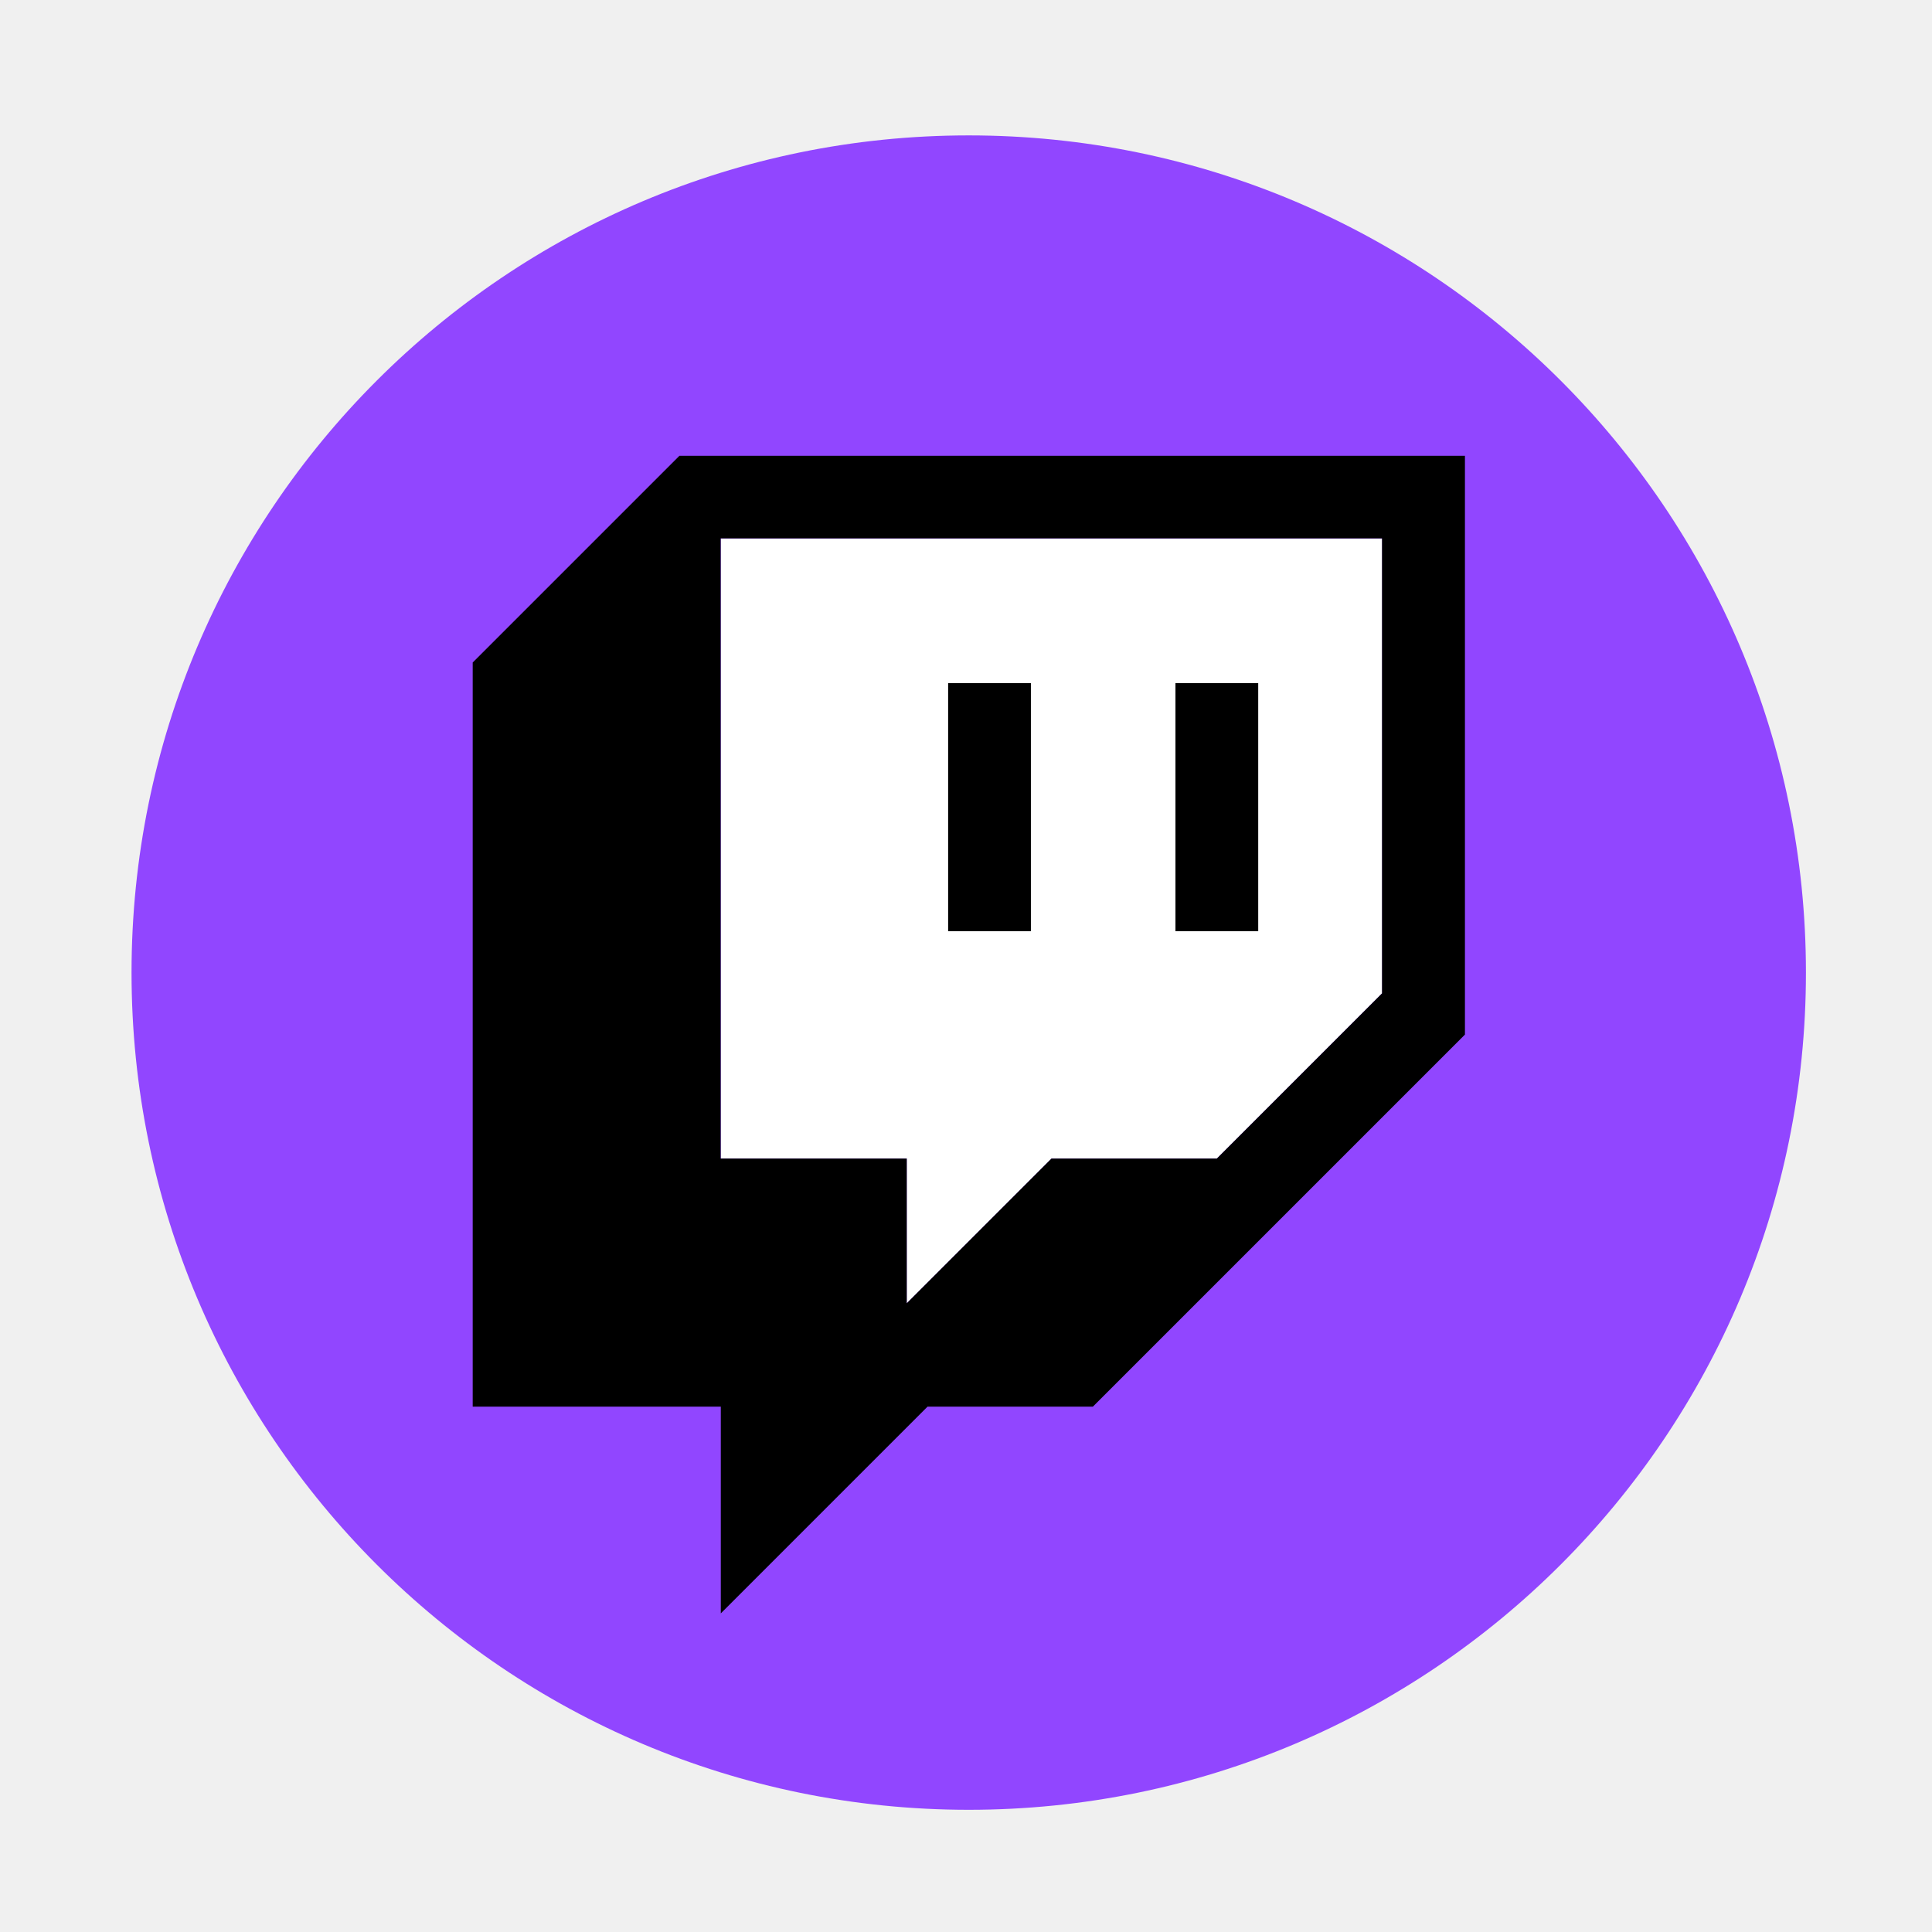
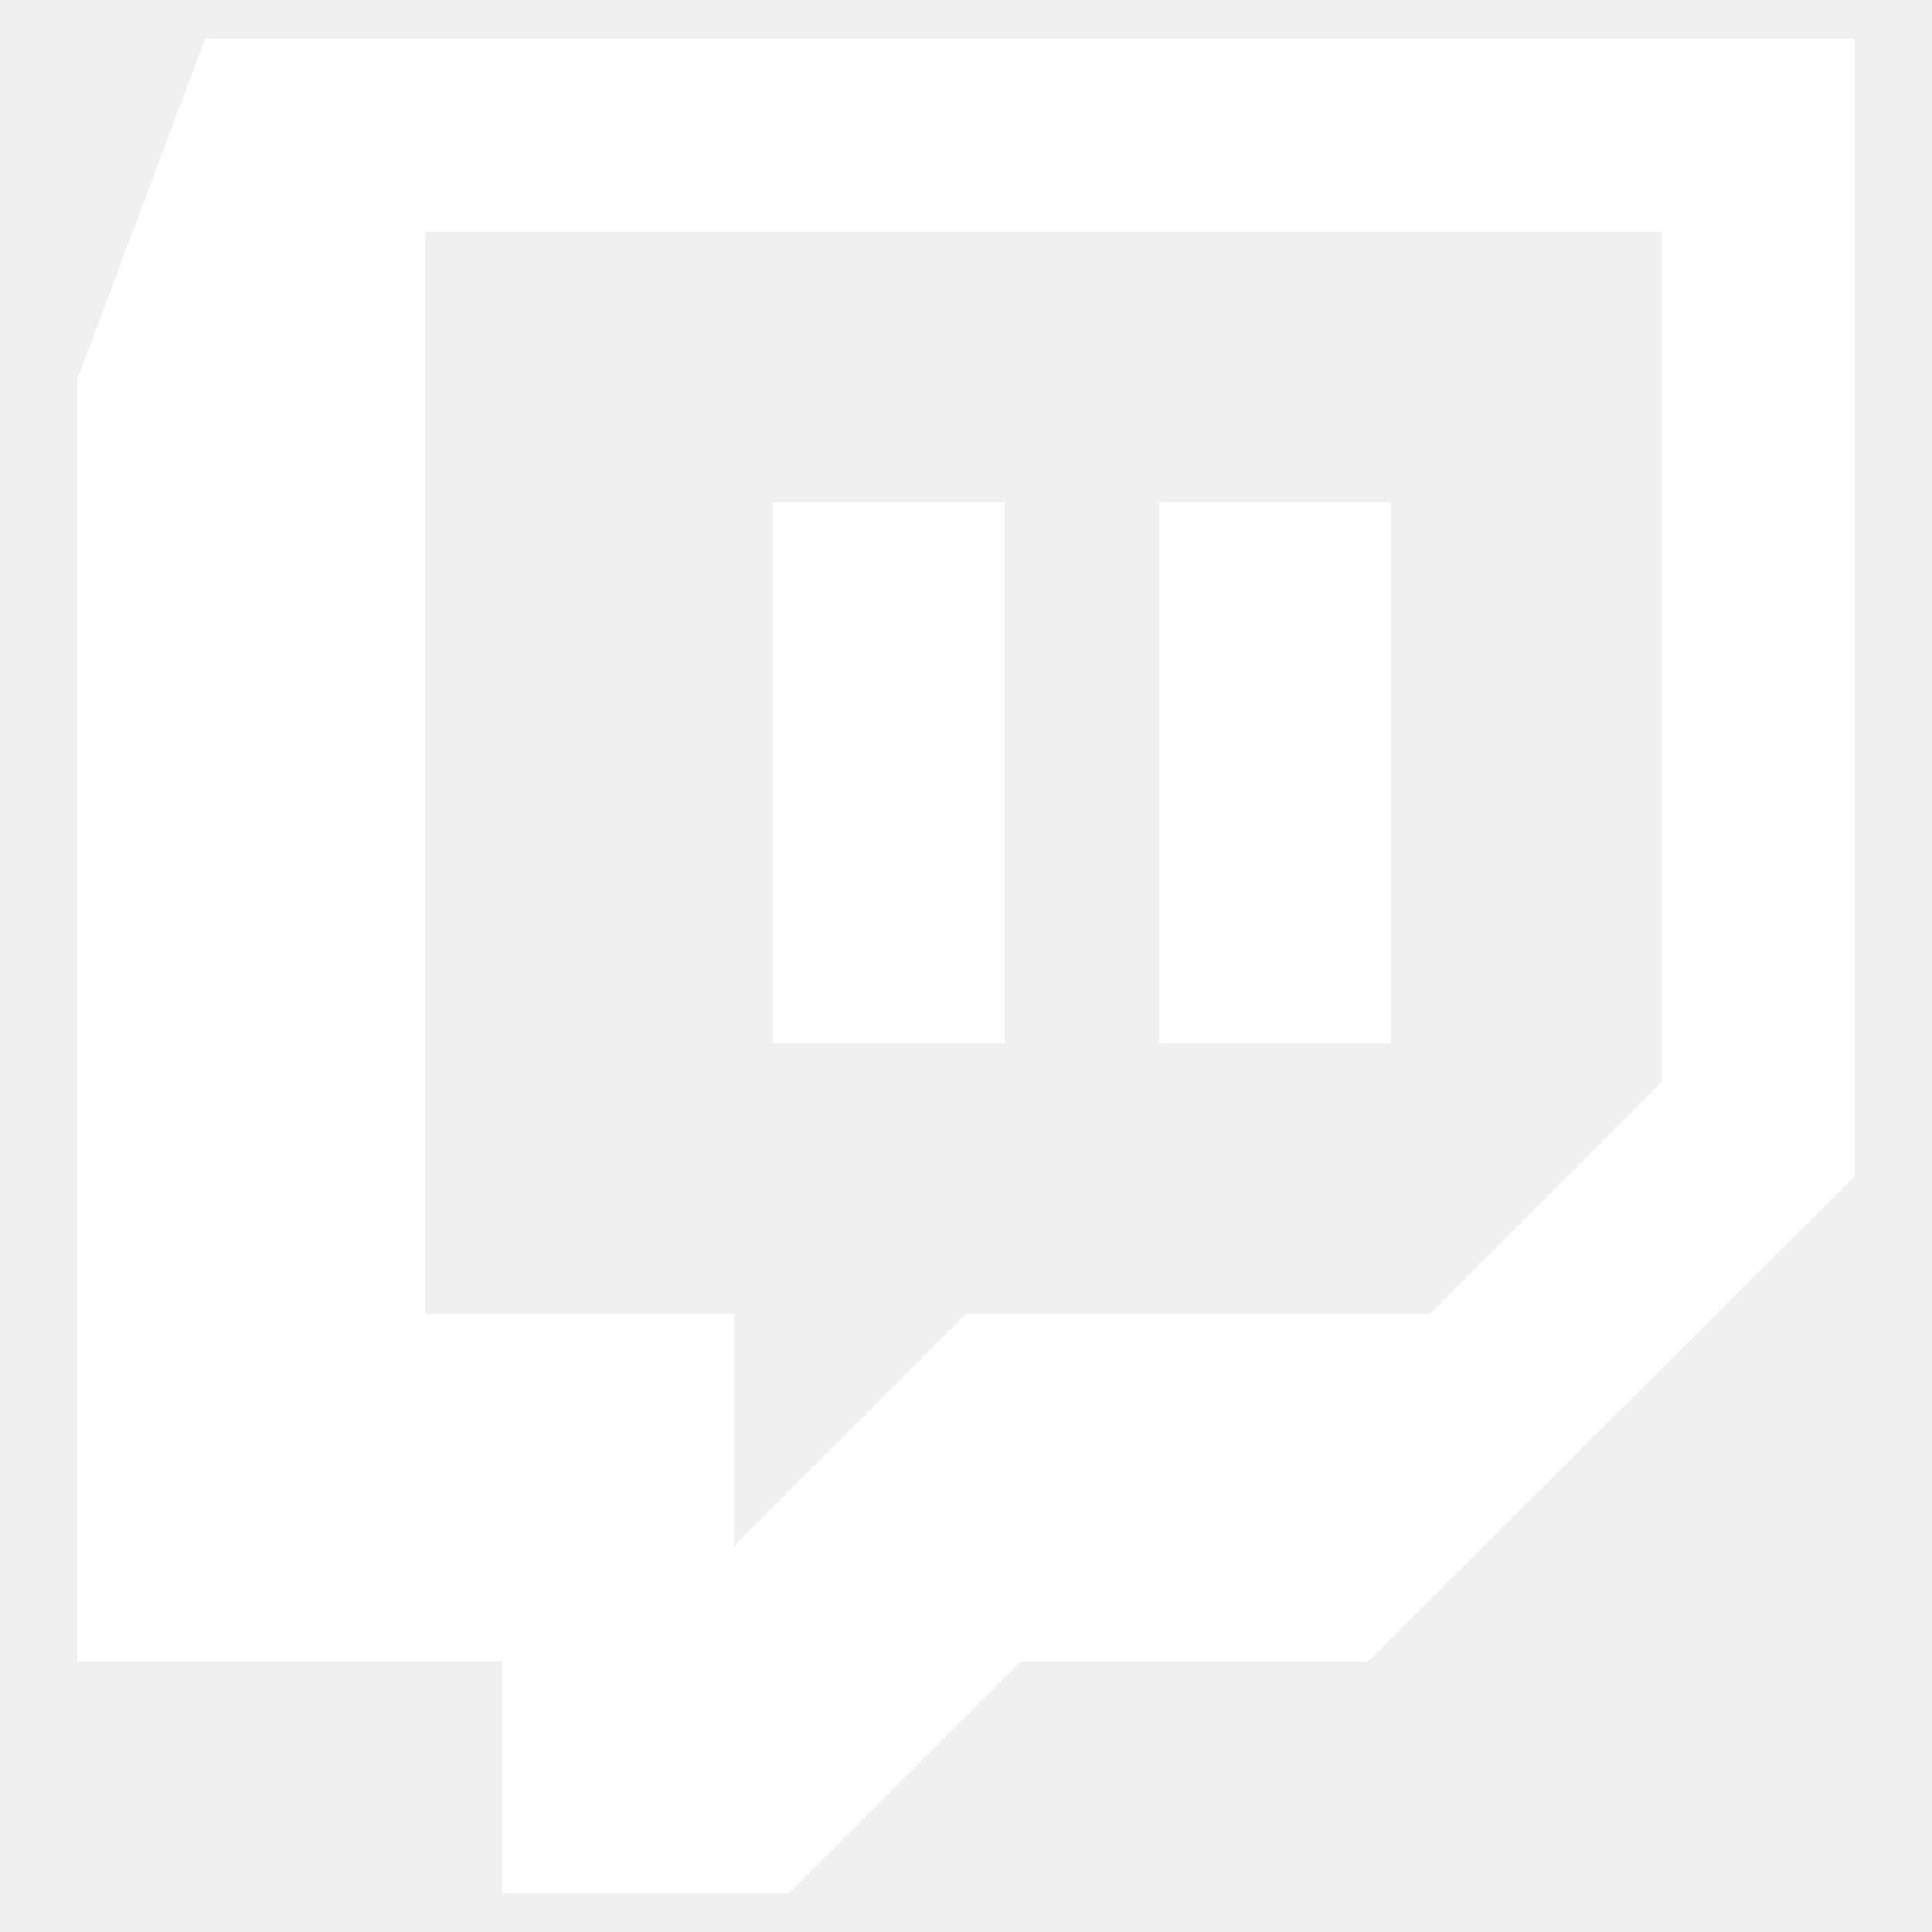
- <svg xmlns="http://www.w3.org/2000/svg" id="Graphic_Elements" data-name="Graphic Elements" viewBox="0 0 120 120">
-   <defs>
-     <style>
-       .cls-1, .cls-2, .cls-3 {
-         stroke-width: 0px;
-       }
- 
-       .cls-2 {
-         fill: #9146ff;
-       }
- 
-       .cls-3 {
-         fill: #fff;
-       }
-     </style>
-   </defs>
-   <circle class="cls-2" cx="60.17" cy="60.41" r="52" />
-   <g>
-     <polygon class="cls-3" points="85.85 61.69 75.58 71.96 65.31 71.96 56.32 80.95 56.32 71.96 44.77 71.96 44.77 33.45 85.85 33.45 85.85 61.69" />
-     <g id="Layer_1-2" data-name="Layer 1-2">
-       <path class="cls-1" d="m42.2,28.31l-12.84,12.84v46.22h15.41v12.84l12.84-12.84h10.27l23.11-23.11V28.31h-48.79Zm43.65,33.38l-10.27,10.27h-10.27l-8.99,8.99v-8.99h-11.56v-38.52h41.08v28.25Z" />
-       <rect class="cls-1" x="73.01" y="42.43" width="5.14" height="15.41" />
-       <rect class="cls-1" x="58.89" y="42.43" width="5.14" height="15.41" />
-     </g>
-   </g>
+ <svg xmlns="http://www.w3.org/2000/svg" fill="#FFFFFF" viewBox="0 0 50 50" width="150px" height="150px">
+   <path d="M 5.312 1 L 2 9.812 L 2 43 L 13 43 L 13 49 L 20.406 49 L 26.406 43 L 35.406 43 L 48 30.438 L 48 1 Z M 11 6 L 43 6 L 43 28 L 37 34 L 25 34 L 19 40 L 19 34 L 11 34 Z M 20 13 L 20 27 L 26 27 L 26 13 Z M 30 13 L 30 27 L 36 27 L 36 13 Z" />
</svg>
